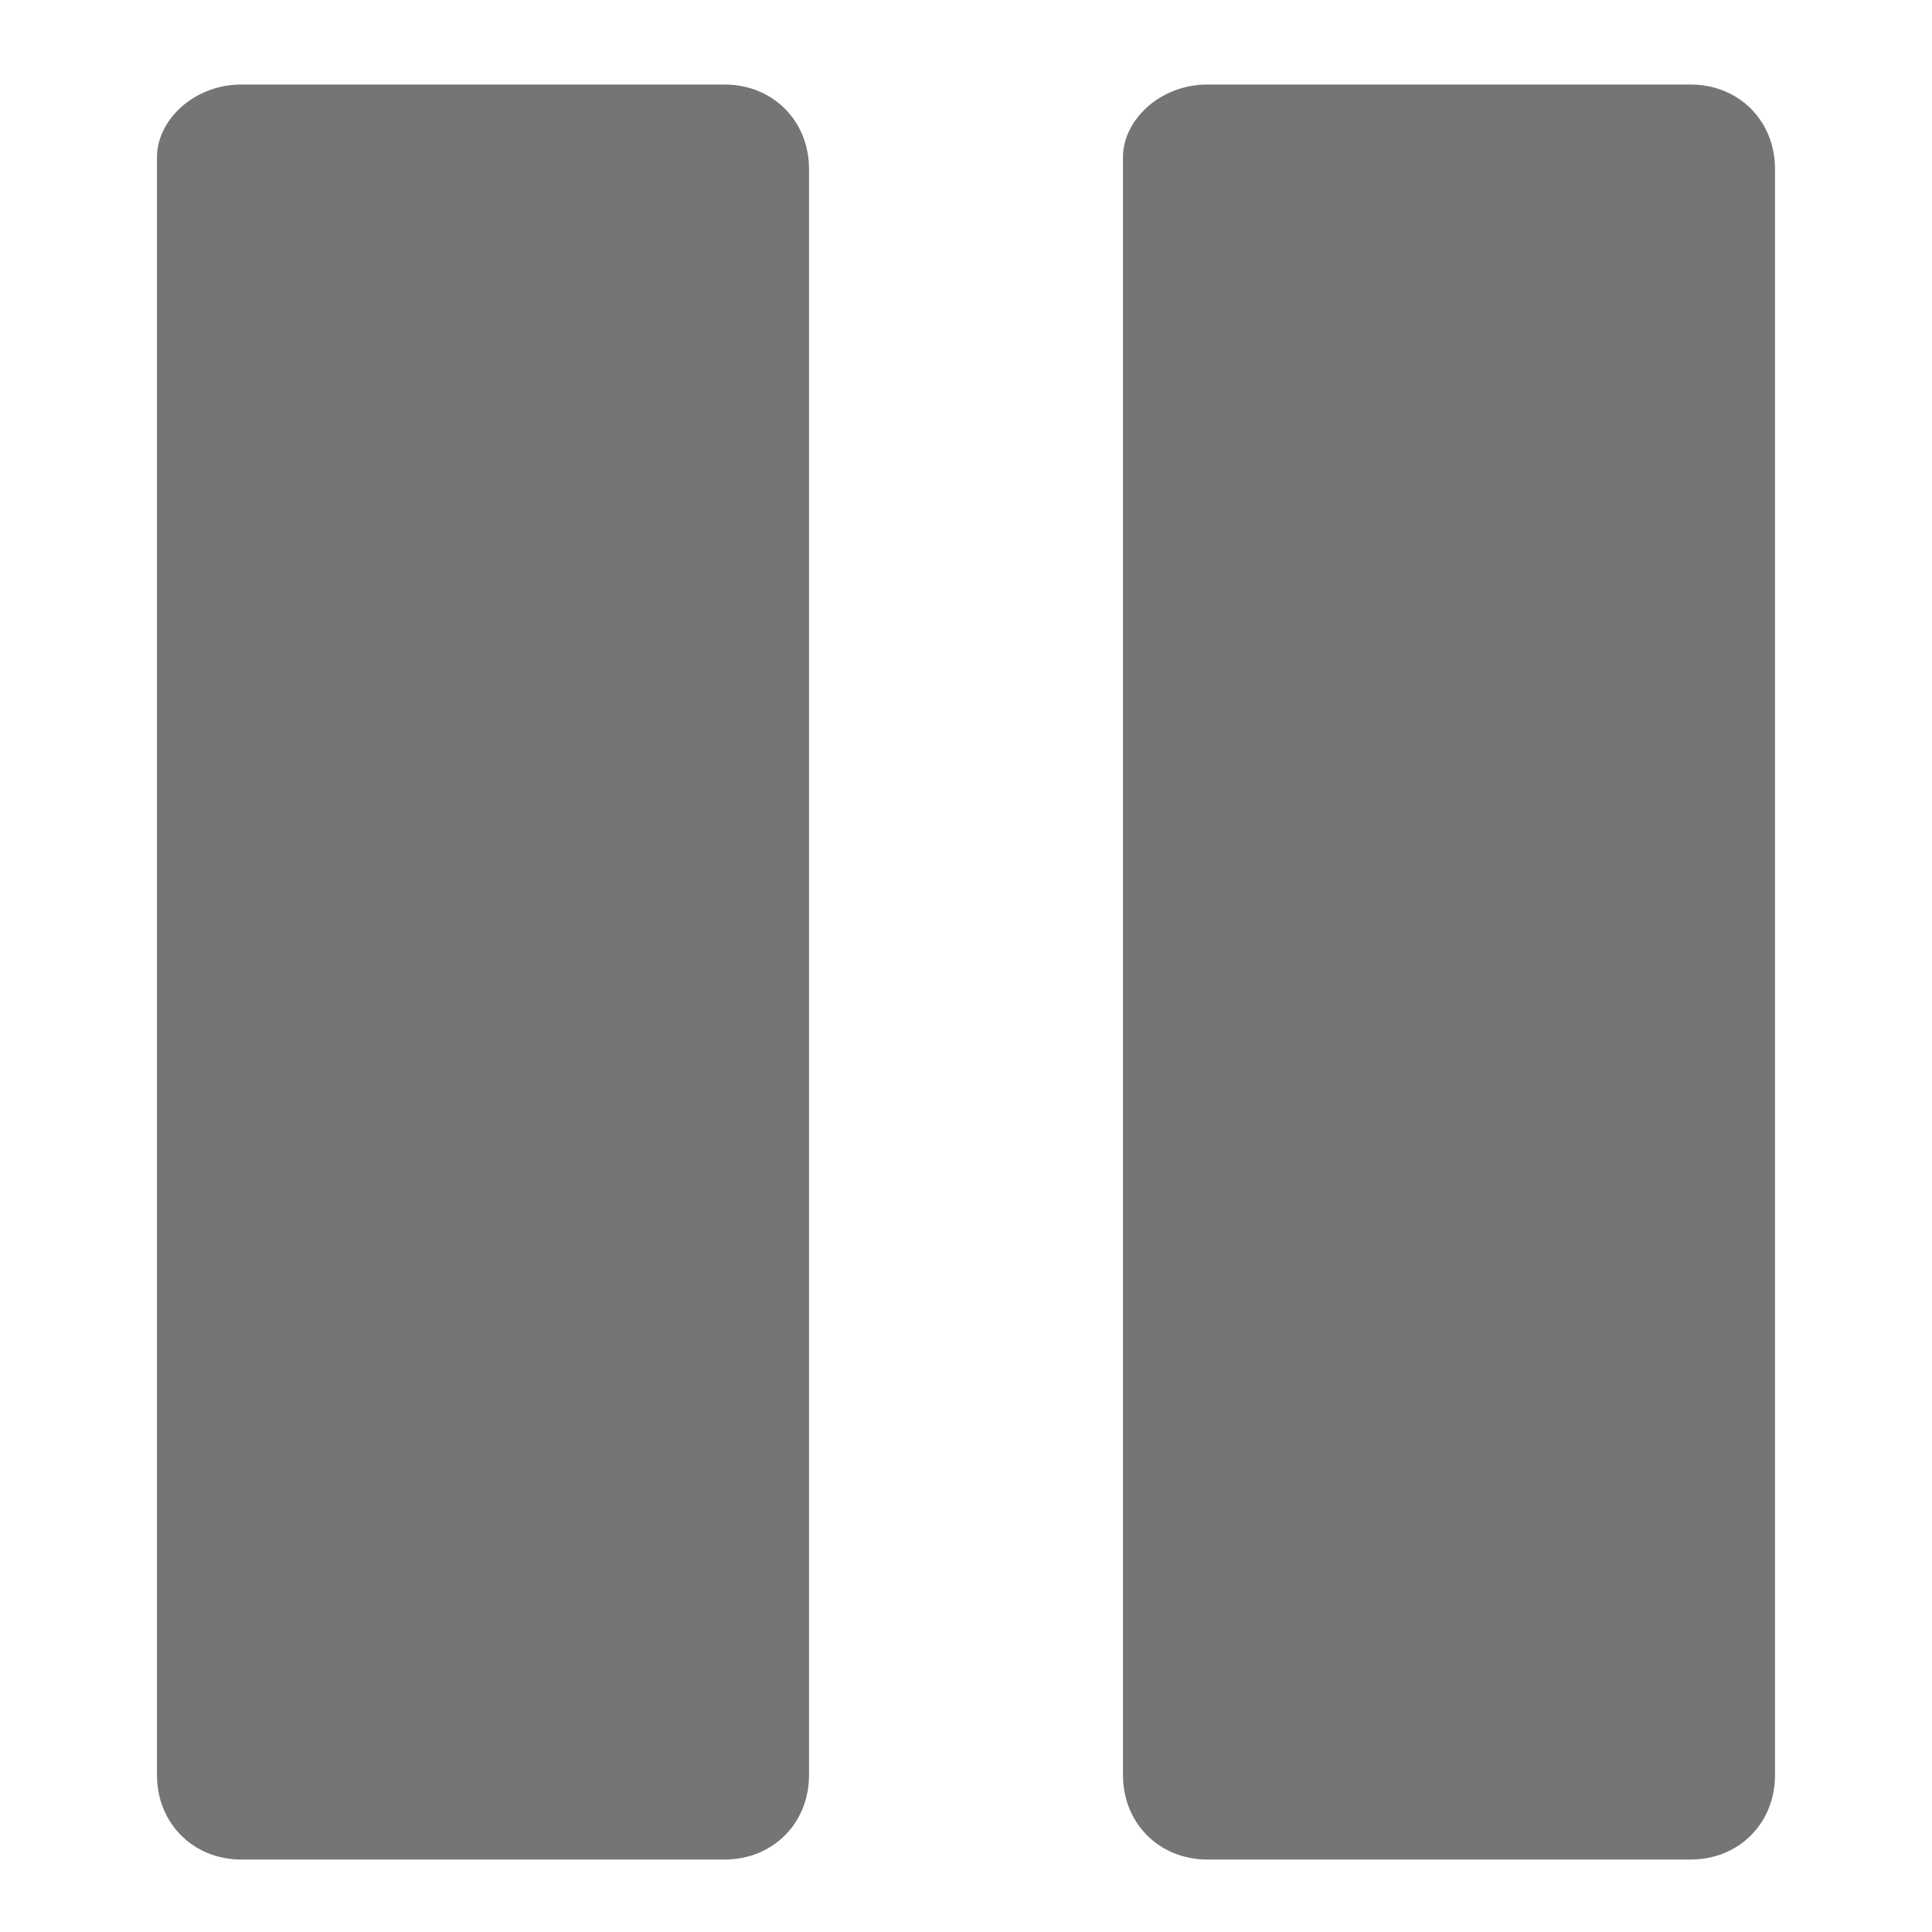
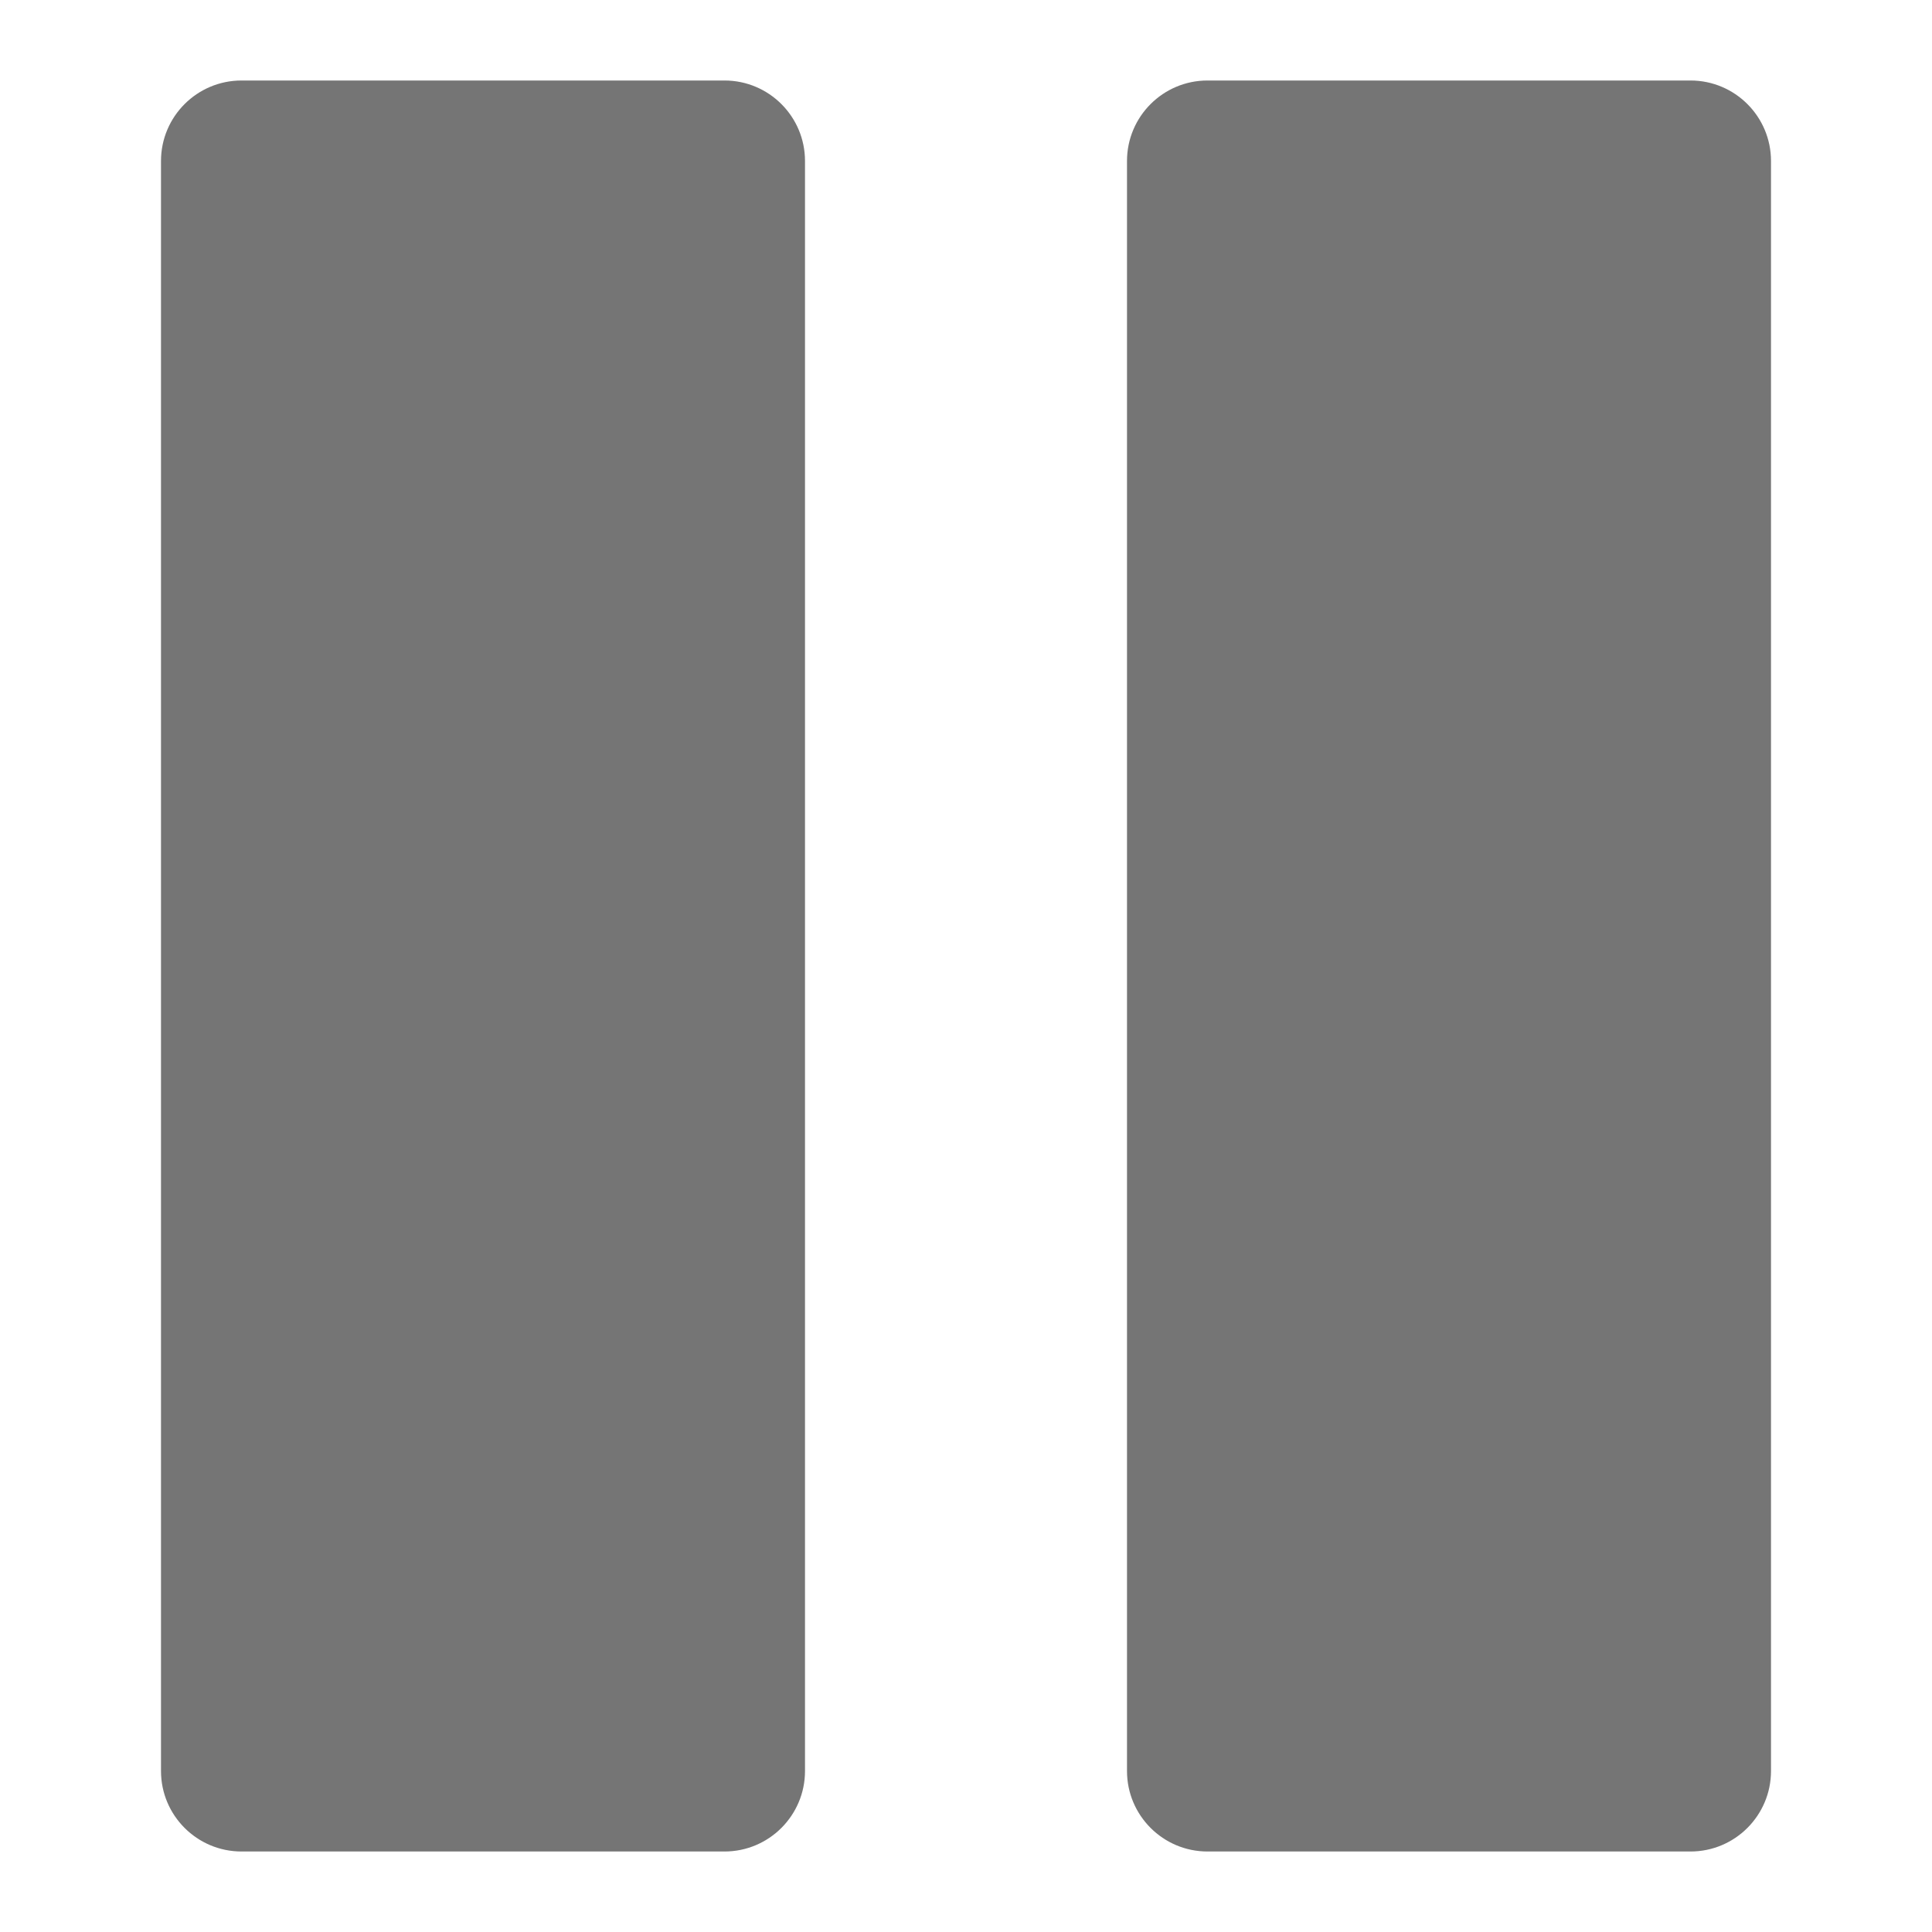
- <svg xmlns="http://www.w3.org/2000/svg" version="1.1" id="Calque_1" x="0px" y="0px" viewBox="0 0 16 16" style="enable-background:new 0 0 16 16;" xml:space="preserve">
-   <style type="text/css">
- 	.st0{fill:#757575;}
- </style>
-   <path class="st0" d="M1.3,1.3C1.3,1,1.6,0.7,2,0.7h4c0.4,0,0.7,0.3,0.7,0.7v13.3c0,0.4-0.3,0.7-0.7,0.7H2c-0.4,0-0.7-0.3-0.7-0.7  V1.3z" />
-   <path class="st0" d="M9.3,1.3C9.3,1,9.6,0.7,10,0.7h4c0.4,0,0.7,0.3,0.7,0.7v13.3c0,0.4-0.3,0.7-0.7,0.7h-4c-0.4,0-0.7-0.3-0.7-0.7  V1.3z" />
+ <svg xmlns="http://www.w3.org/2000/svg" viewBox="0 0 24 24">
+   <path d="M2 2C2 1.448 2.448 1 3 1H9C9.552 1 10 1.448 10 2V22C10 22.552 9.552 23 9 23H3C2.448 23 2 22.552 2 22V2Z" fill="#757575" />
+   <path d="M14 2C14 1.448 14.448 1 15 1H21C21.552 1 22 1.448 22 2V22C22 22.552 21.552 23 21 23H15C14.448 23 14 22.552 14 22V2Z" fill="#757575" />
</svg>
